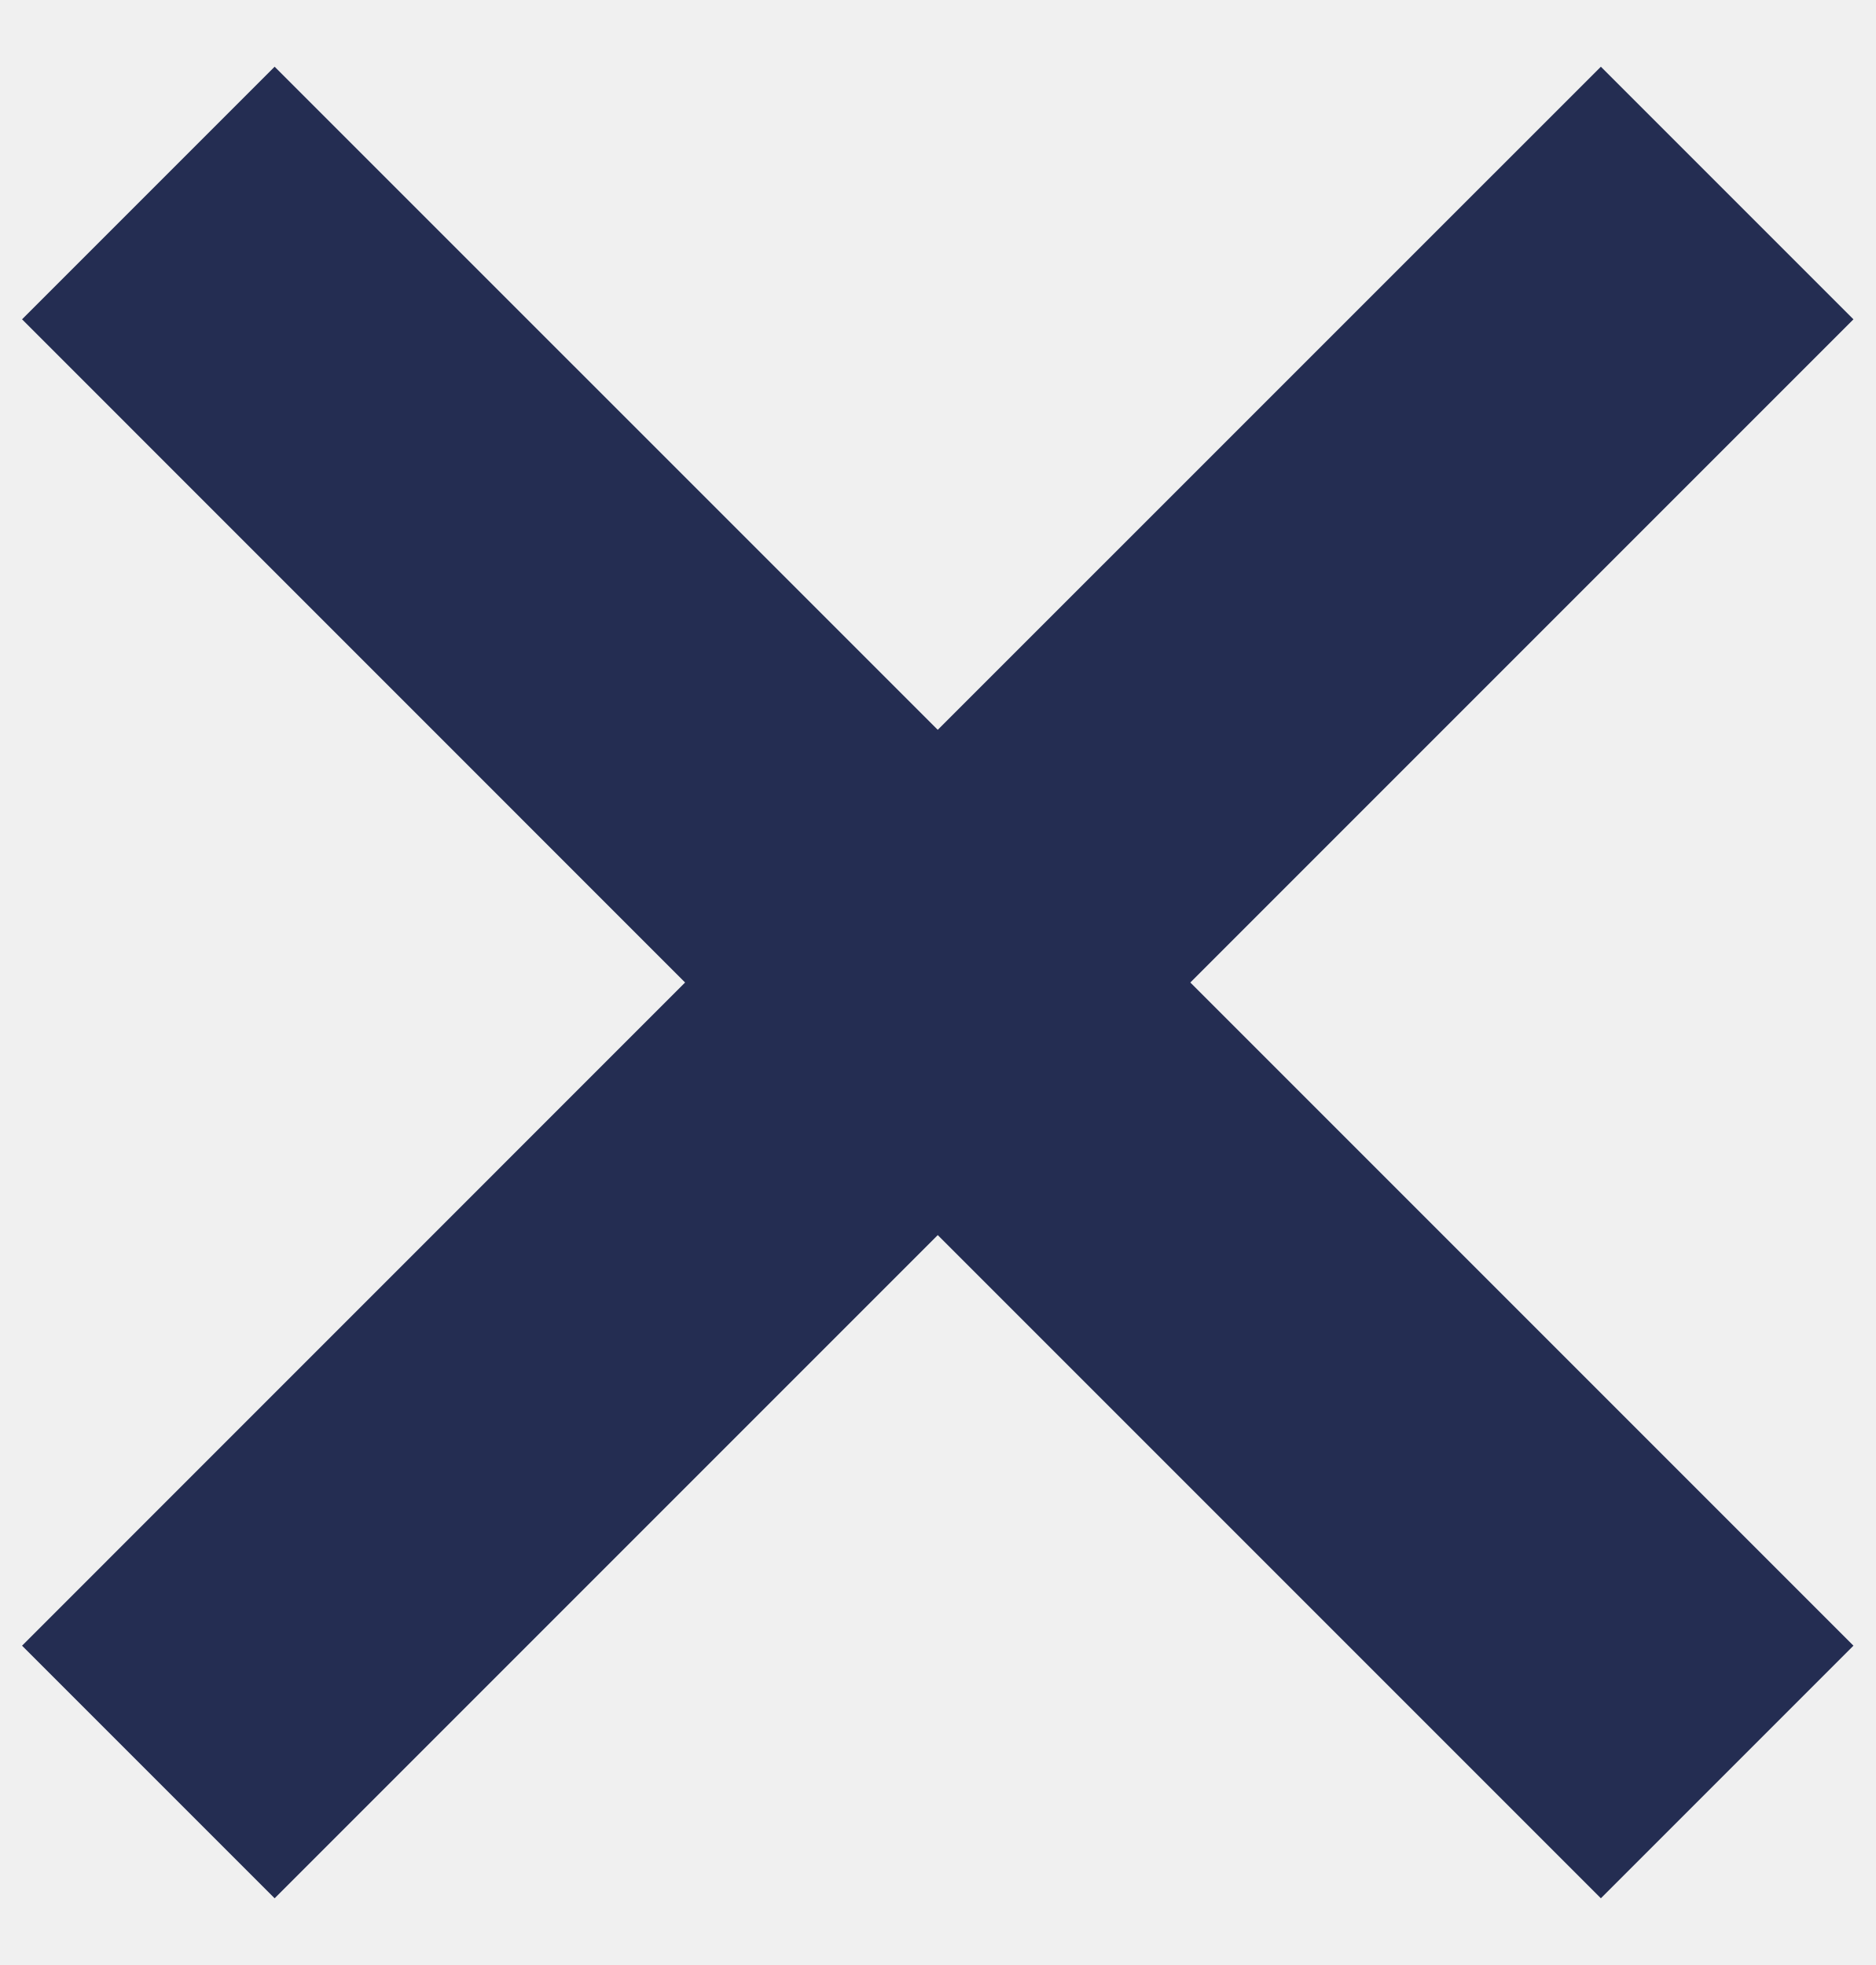
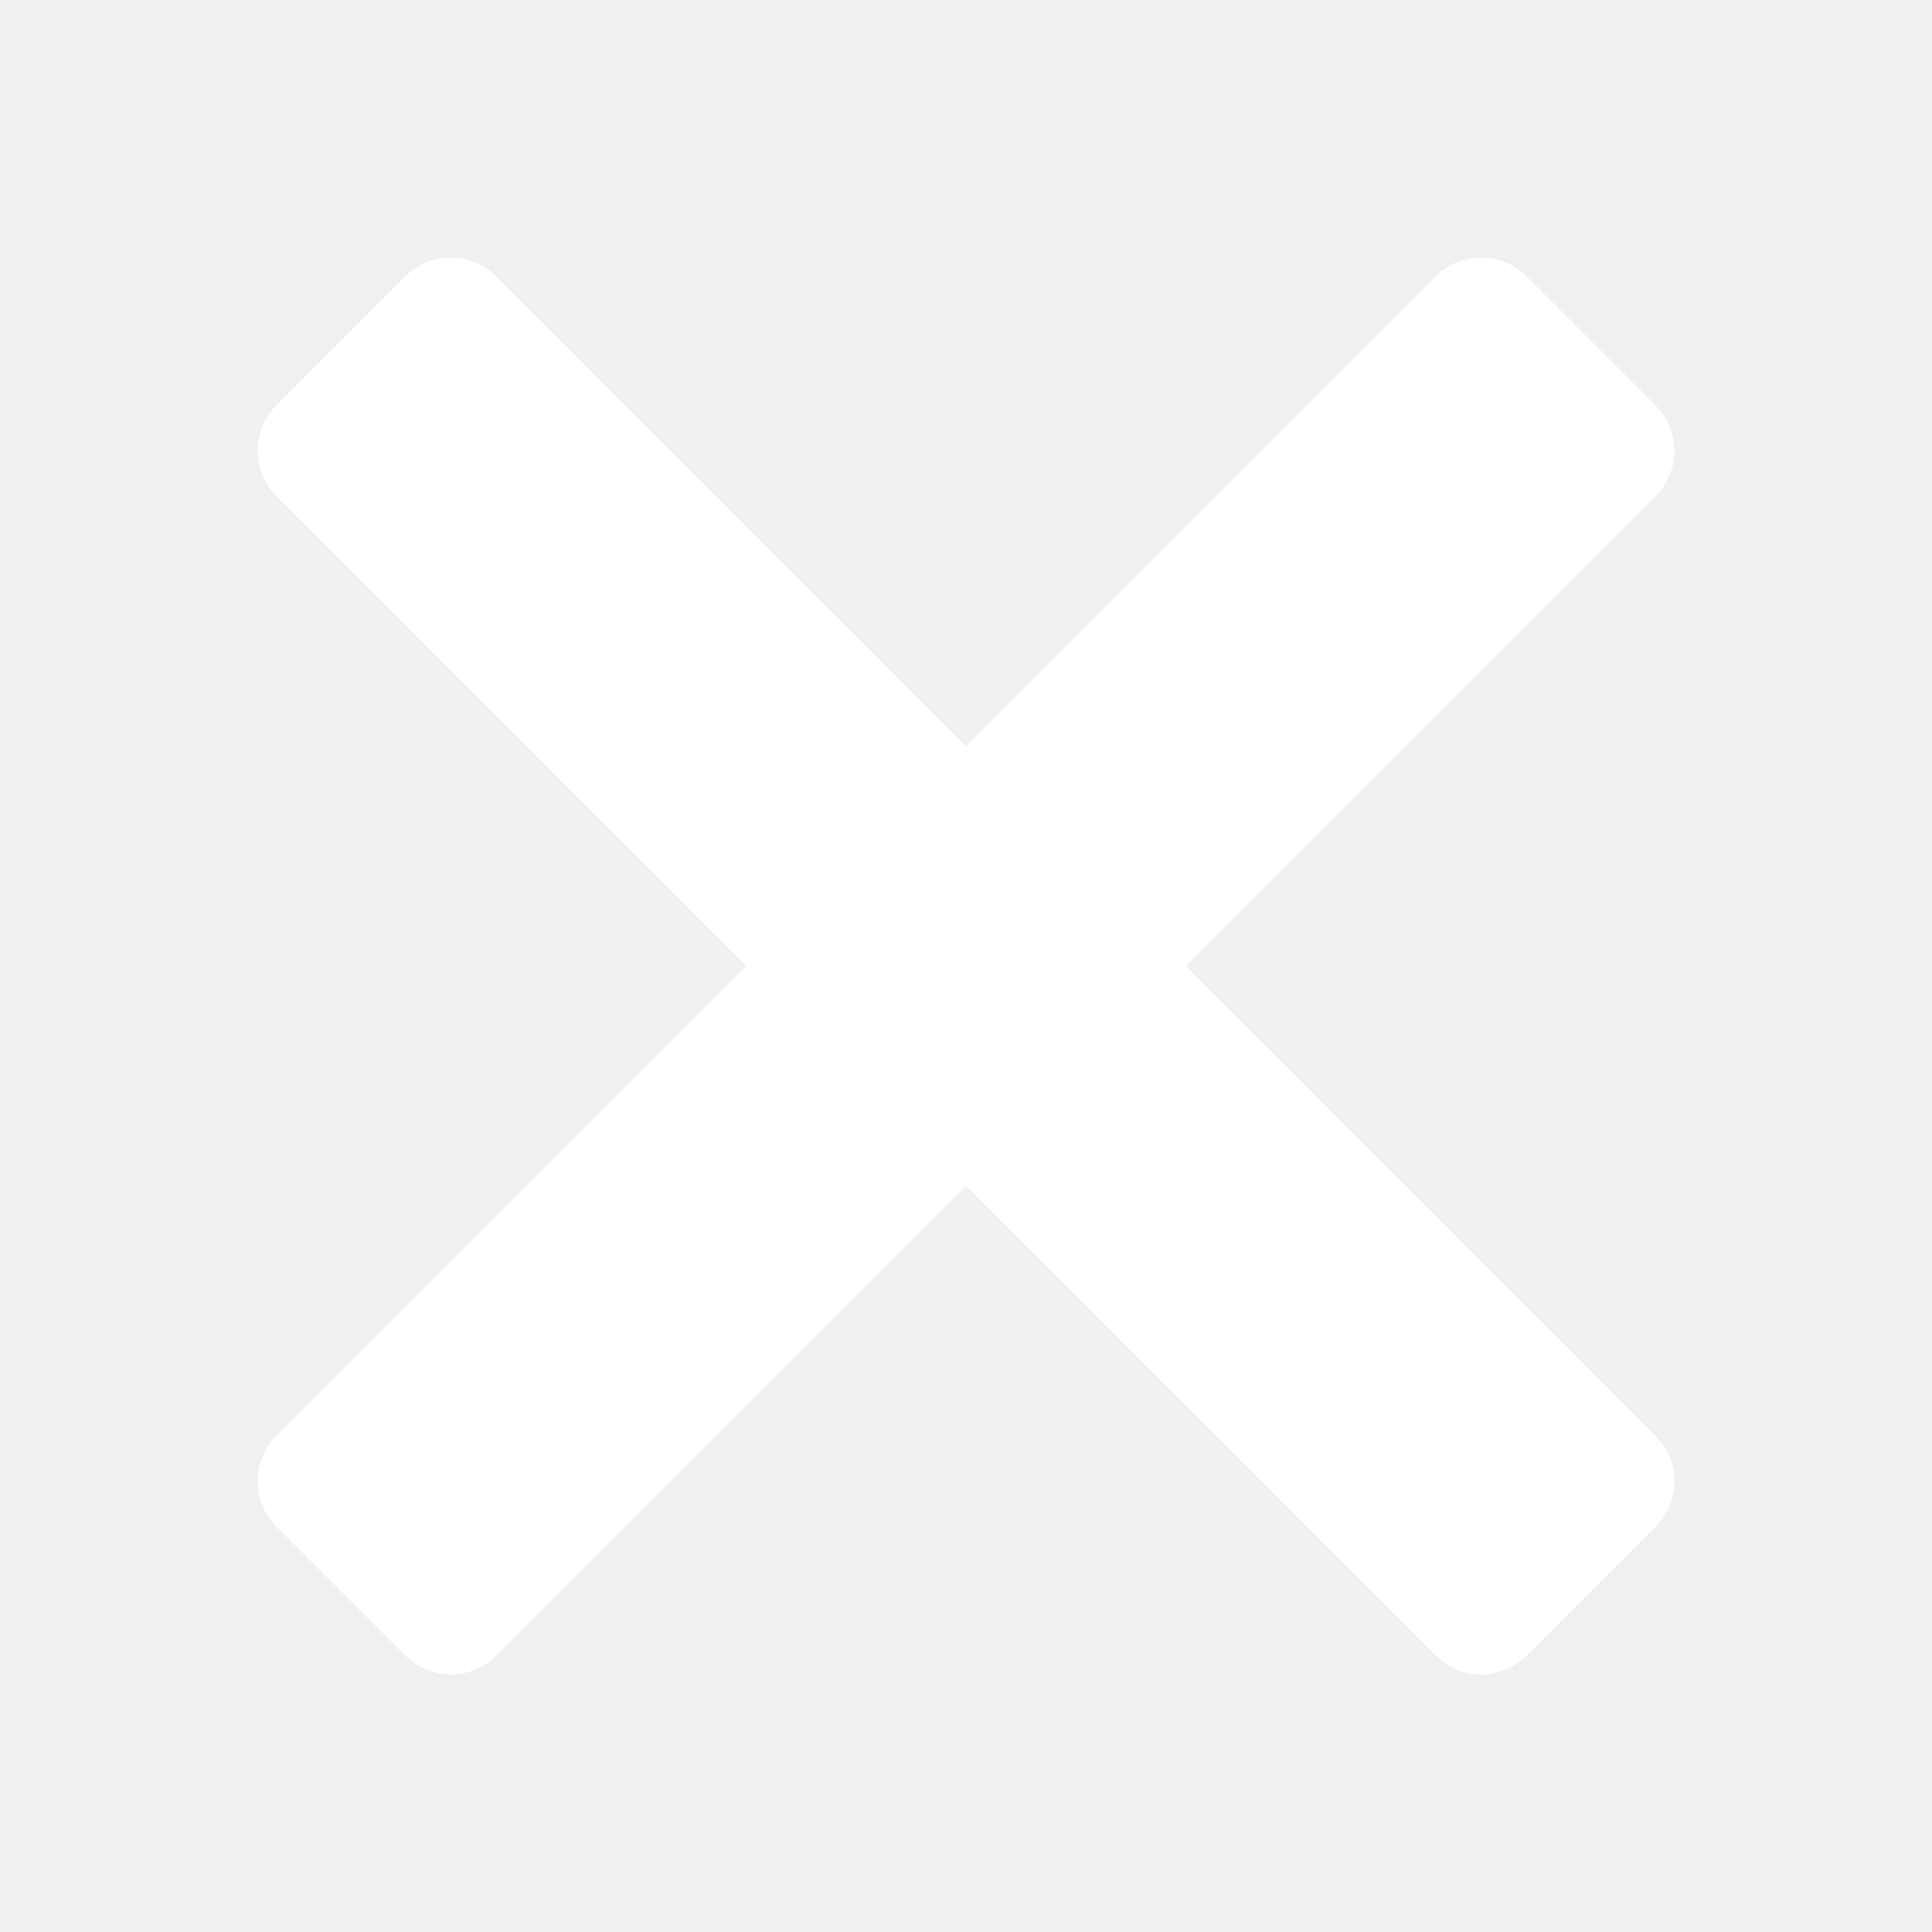
- <svg xmlns="http://www.w3.org/2000/svg" width="21" height="22">
-   <path fill="#242D52" fill-rule="evenodd" d="M17.925.747l2.828 2.828L13.328 11l7.425 7.425-2.828 2.828-7.425-7.425-7.425 7.425-2.828-2.828L7.671 11 .247 3.575 3.075.747 10.5 8.171 17.925.747z" />
+ <svg xmlns="http://www.w3.org/2000/svg" viewBox="0,0,256,256" width="30px" height="30px" fill-rule="nonzero">
+   <g fill="#ffffff" fill-rule="nonzero" stroke="none" stroke-width="1" stroke-linecap="butt" stroke-linejoin="miter" stroke-miterlimit="10" stroke-dasharray="" stroke-dashoffset="0" font-family="none" font-weight="none" font-size="none" text-anchor="none" style="mix-blend-mode: normal">
+     <g transform="scale(8.53333,8.53333)">
+       <path d="M7,4c-0.256,0 -0.512,0.097 -0.707,0.293l-2,2c-0.391,0.391 -0.391,1.024 0,1.414l7.293,7.293l-7.293,7.293c-0.391,0.391 -0.391,1.024 0,1.414l2,2c0.391,0.391 1.024,0.391 1.414,0l7.293,-7.293l7.293,7.293c0.39,0.391 1.024,0.391 1.414,0l2,-2c0.391,-0.391 0.391,-1.024 0,-1.414l-7.293,-7.293l7.293,-7.293c0.391,-0.39 0.391,-1.024 0,-1.414l-2,-2c-0.391,-0.391 -1.024,-0.391 -1.414,0l-7.293,7.293l-7.293,-7.293c-0.196,-0.196 -0.451,-0.293 -0.707,-0.293z" />
+     </g>
+   </g>
</svg>
